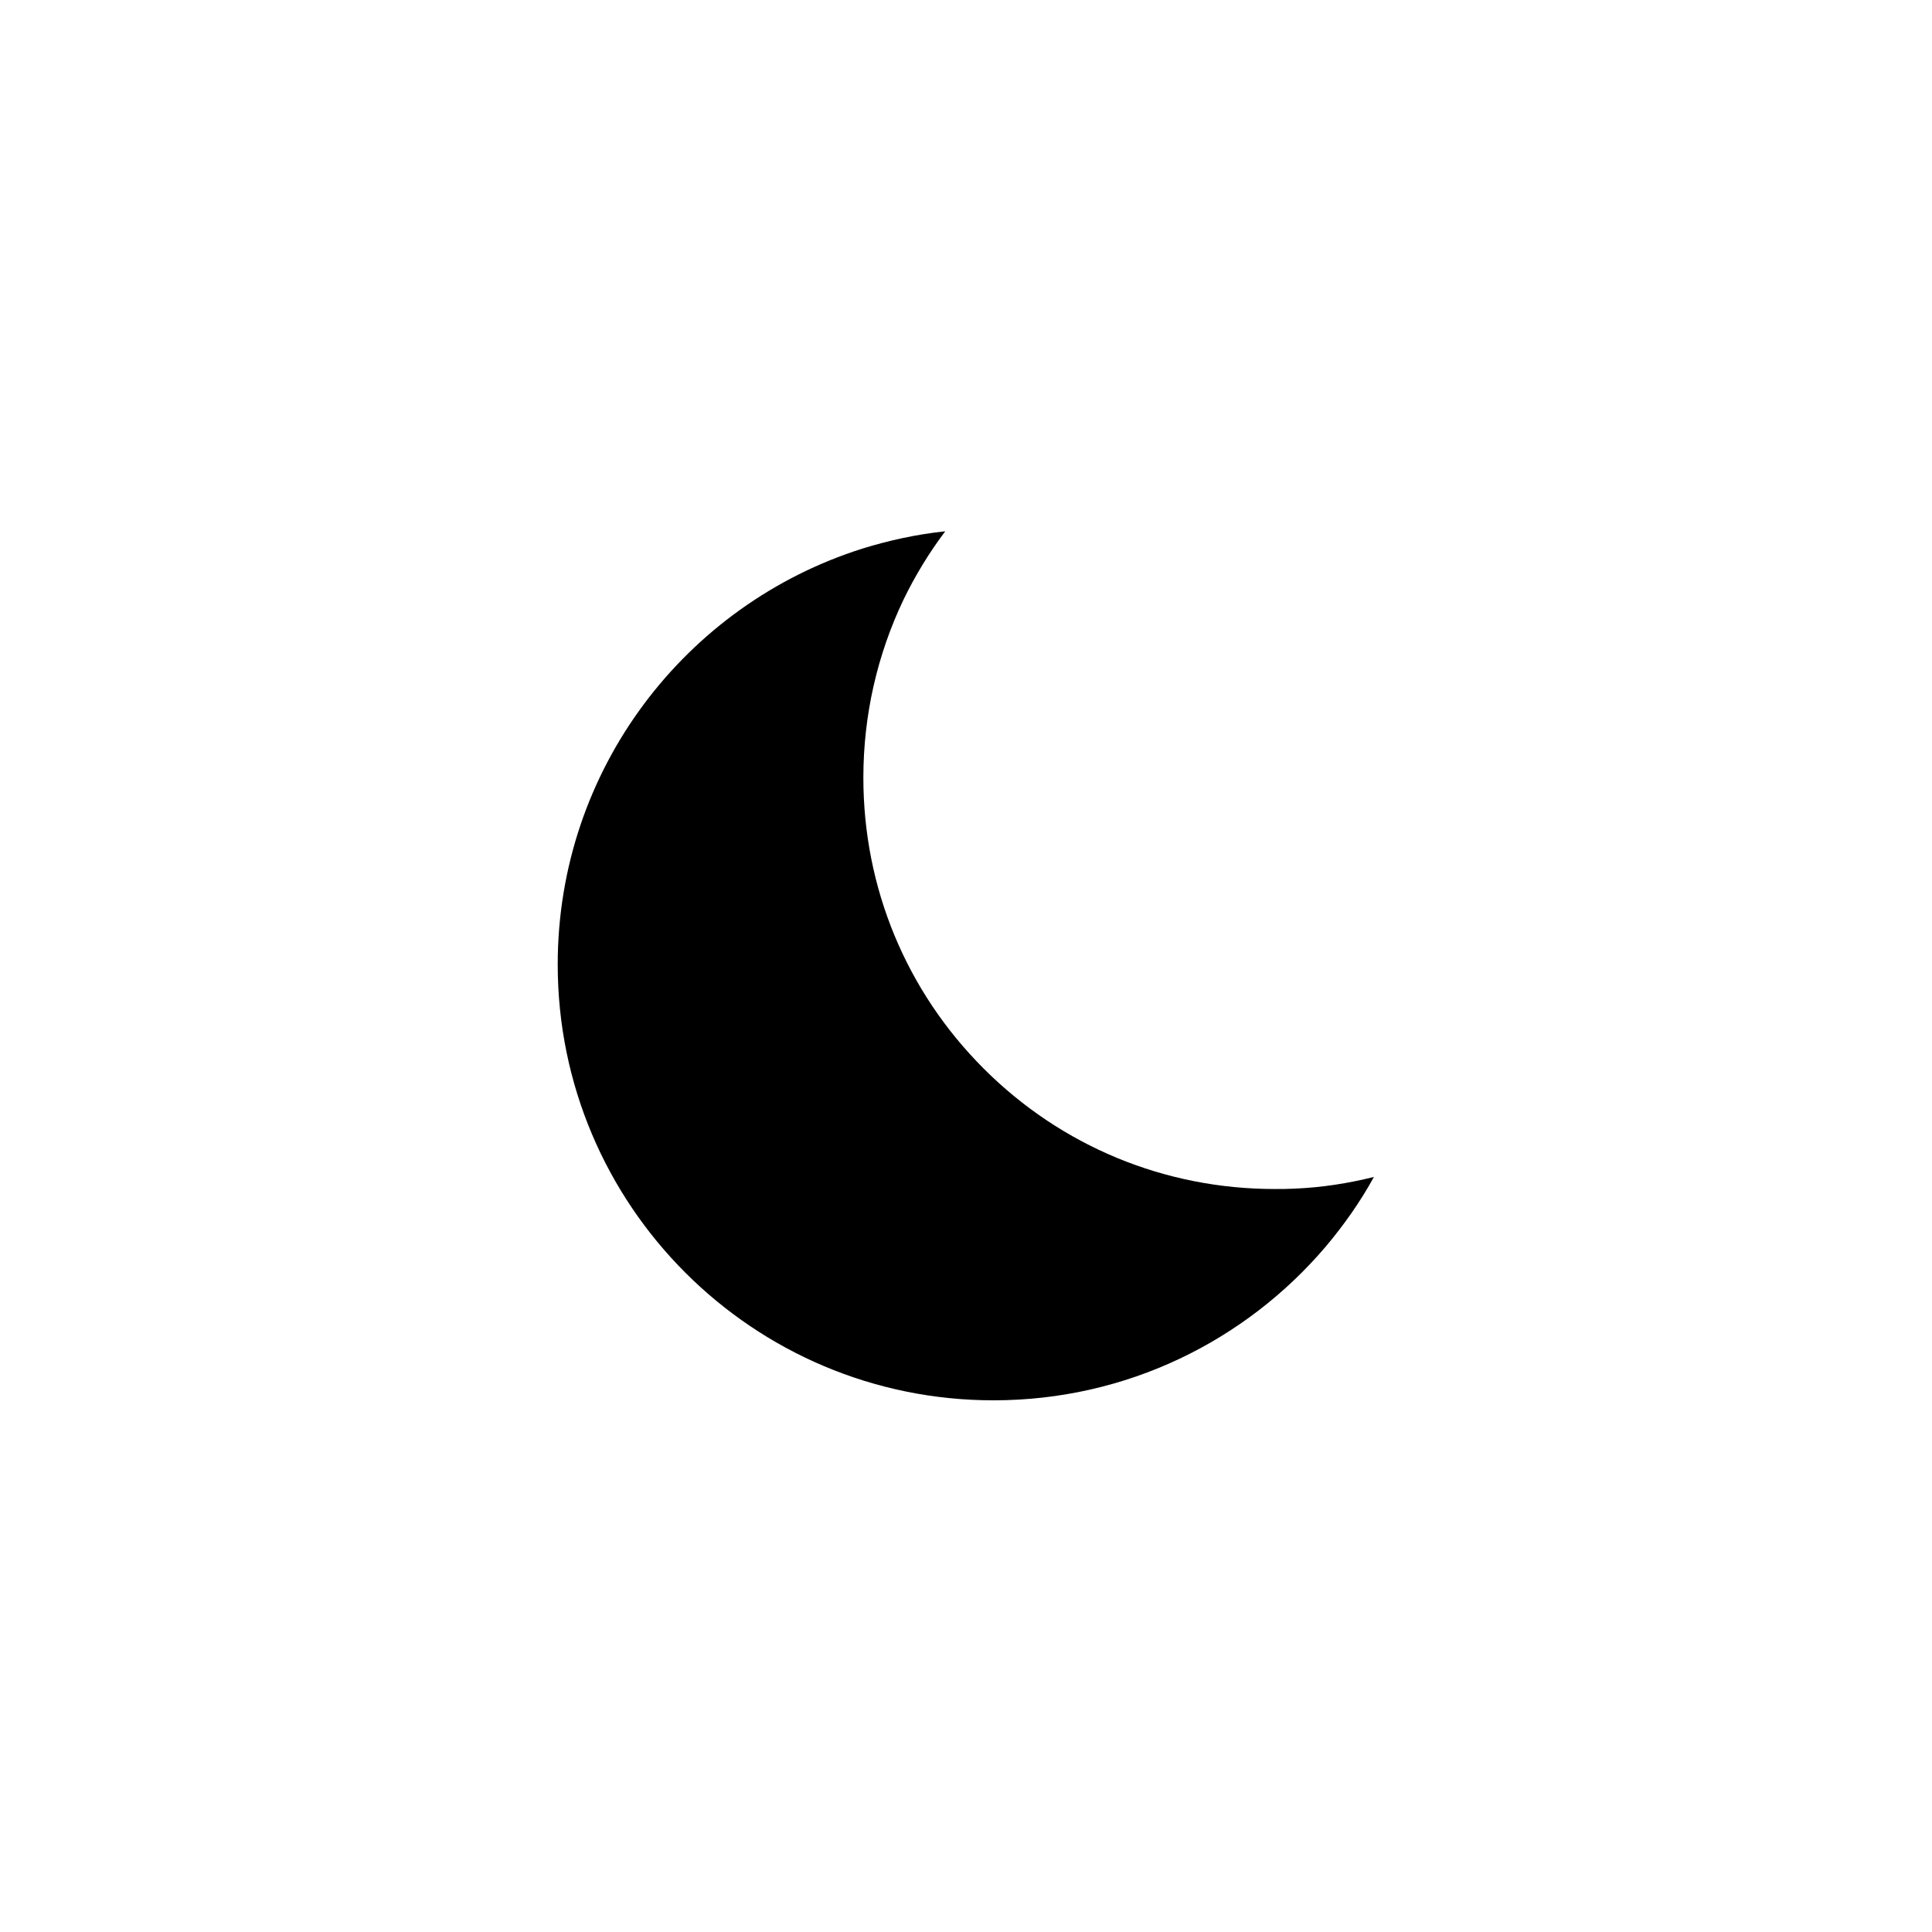
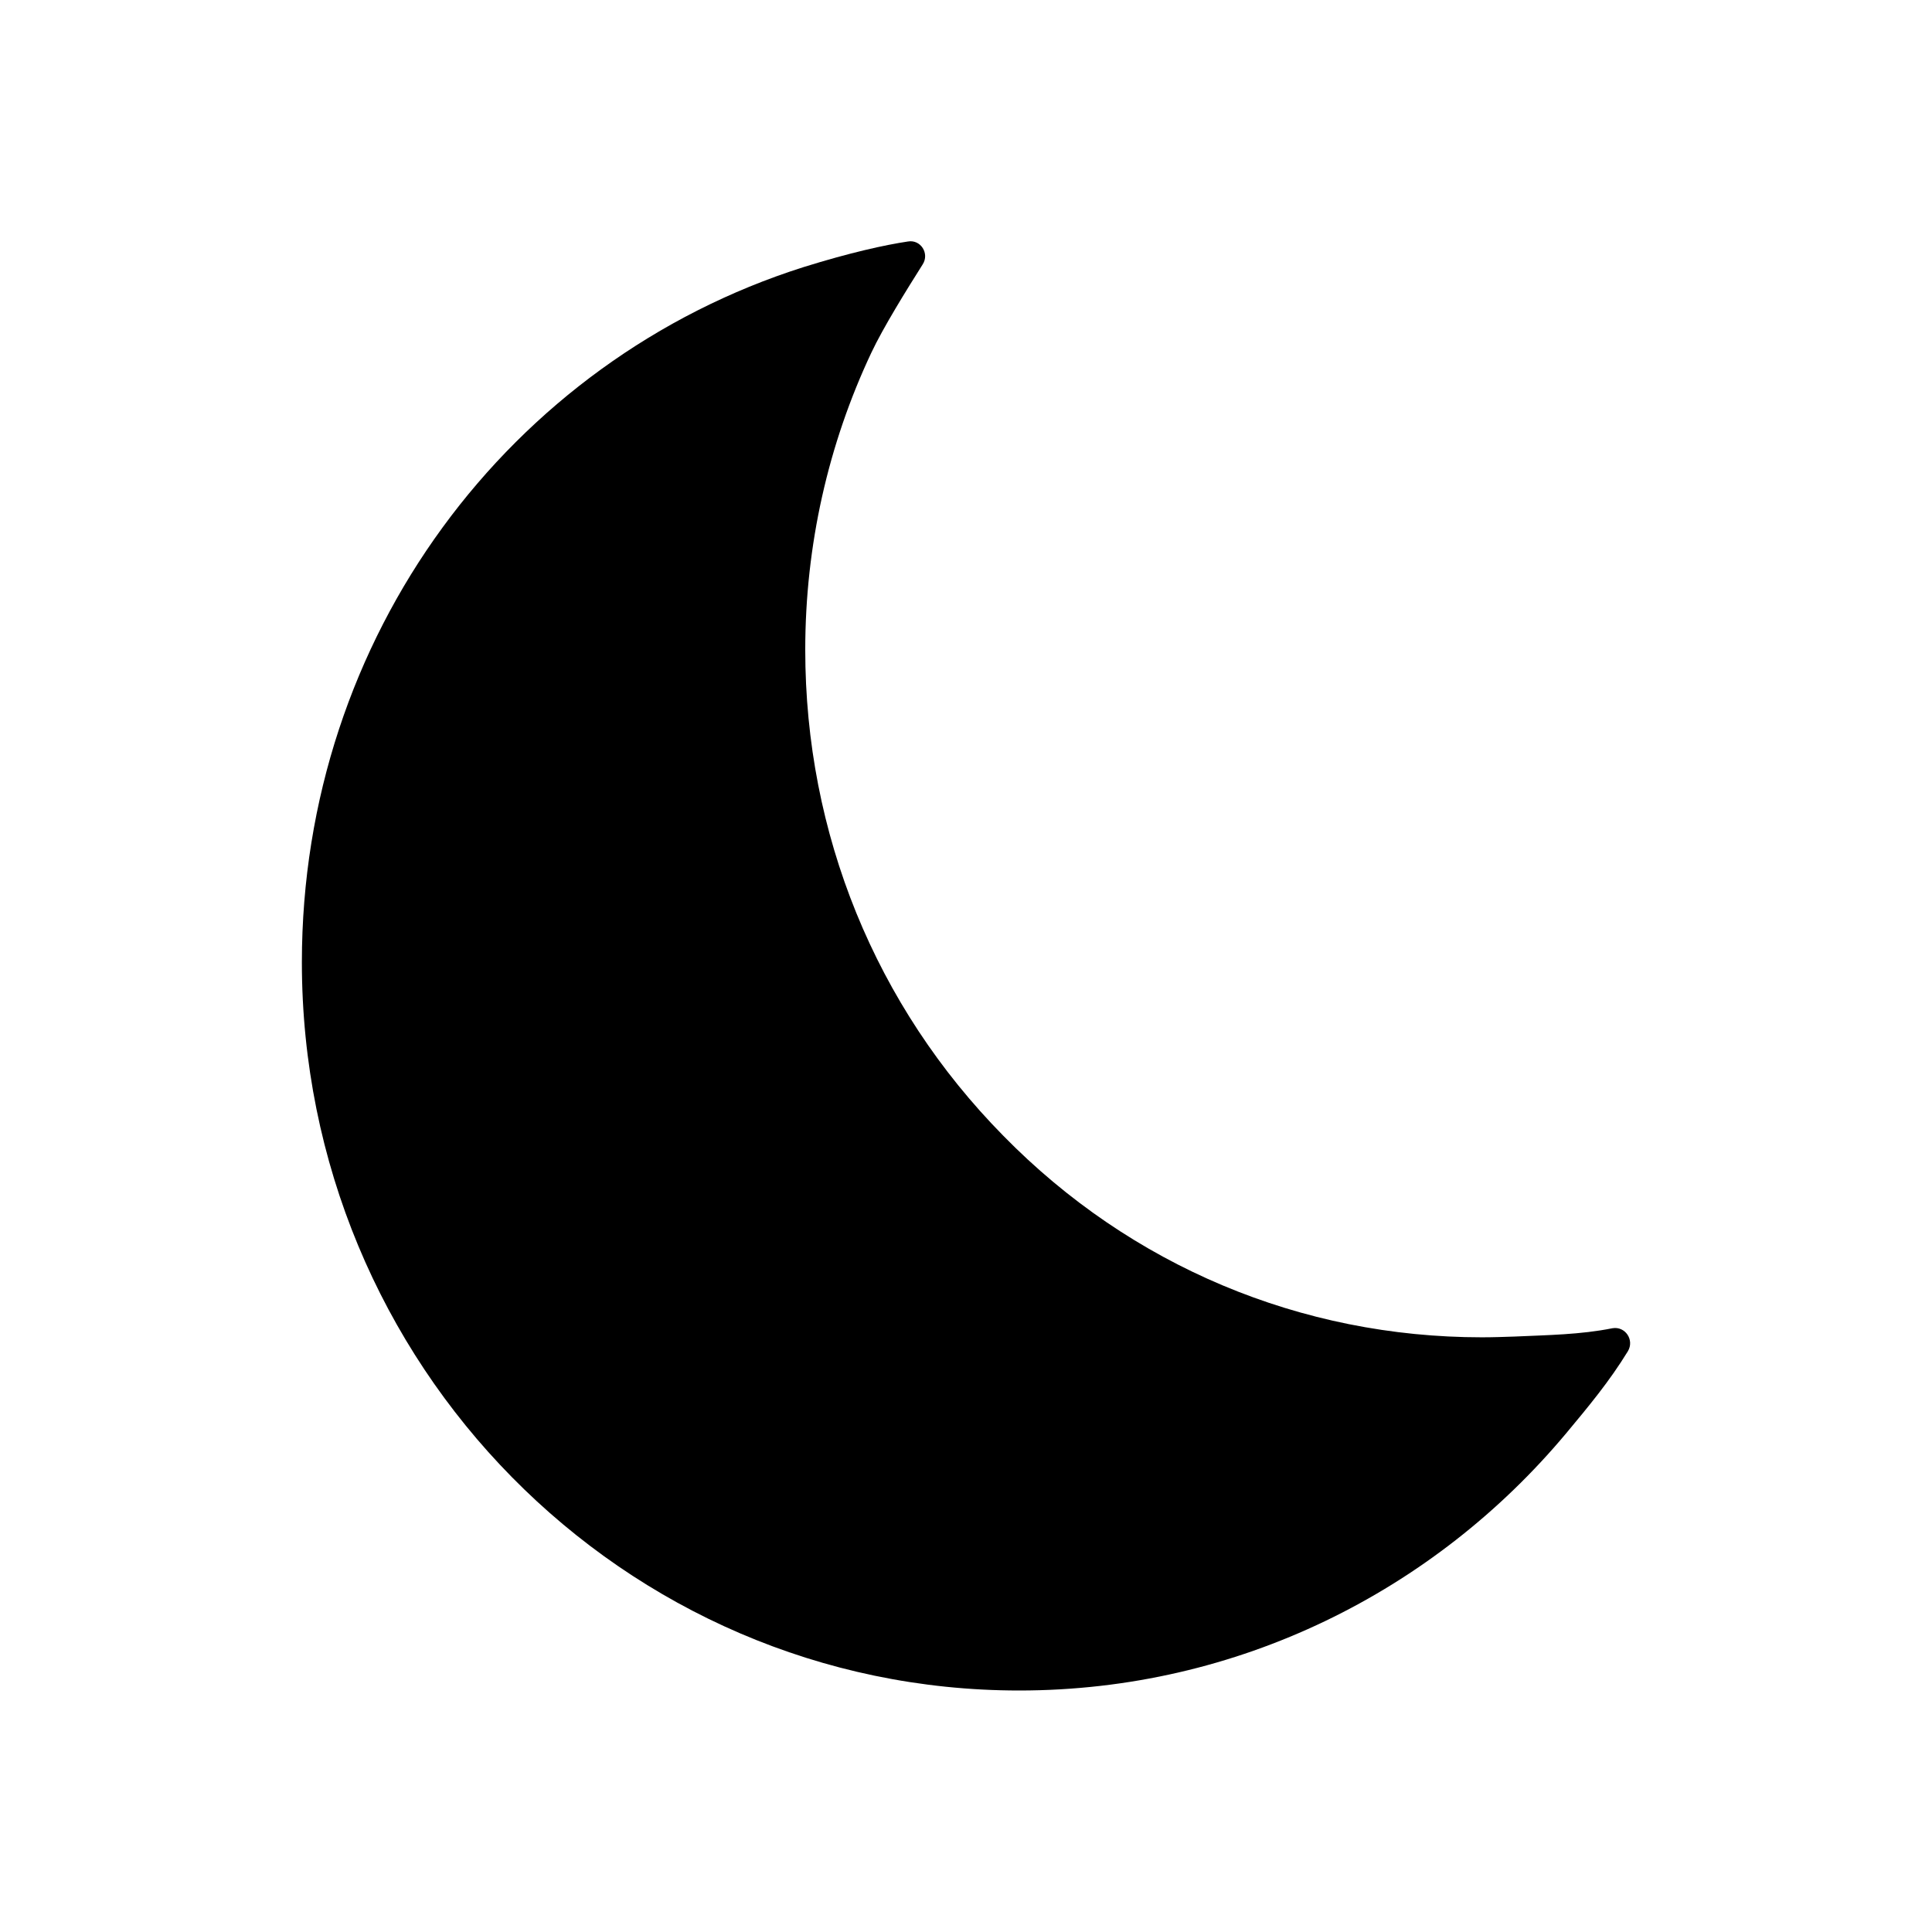
- <svg xmlns="http://www.w3.org/2000/svg" version="1.1" id="Layer_1" x="0px" y="0px" width="512px" height="512px" viewBox="0 0 512 512" style="enable-background:new 0 0 512 512;" xml:space="preserve">
-   <g>
-     <g>
-       <path d="M343.1,315c-1.8,0.1-3.5,0.1-5.3,0.1c-29.1,0-56.5-11.3-77.1-31.9c-20.6-20.6-31.9-48-31.9-77.1    c0-16.6,3.7-32.6,10.6-47.1c3.1-6.4,6.8-12.5,11.1-18.2c-7.6,0.8-14.9,2.4-22,4.6c-46.8,14.8-80.7,58.5-80.7,110.2    c0,63.8,51.7,115.5,115.5,115.5c35.3,0,66.8-15.8,88-40.7c4.8-5.7,9.2-11.9,12.8-18.5C357.3,313.6,350.3,314.7,343.1,315z" />
-     </g>
-   </g>
+ <svg xmlns="http://www.w3.org/2000/svg" version="1.1" id="Layer_1" x="0px" y="0px" viewBox="0 0 512 512" style="enable-background:new 0 0 512 512;" xml:space="preserve">
+   <path d="M401.4,354.2c-2.9,0.1-5.8,0.2-8.7,0.2c-47.9,0-93-18.9-126.8-53.4c-33.9-34.4-52.5-80.1-52.5-128.8  c0-27.7,6.1-54.5,17.5-78.7c3.1-6.6,9.3-16.6,13.6-23.4c1.9-2.9-0.5-6.7-3.9-6.1c-6,0.9-15.2,2.9-27.7,6.8  C135.1,95.5,80,168.7,80,255c0,106.6,85.1,193,190.1,193c58,0,110-26.4,144.9-68.1c6-7.2,11.5-13.8,16.4-21.8c1.8-3-0.7-6.7-4.1-6.1  C418.8,353.7,410.2,353.8,401.4,354.2z" />
</svg>
